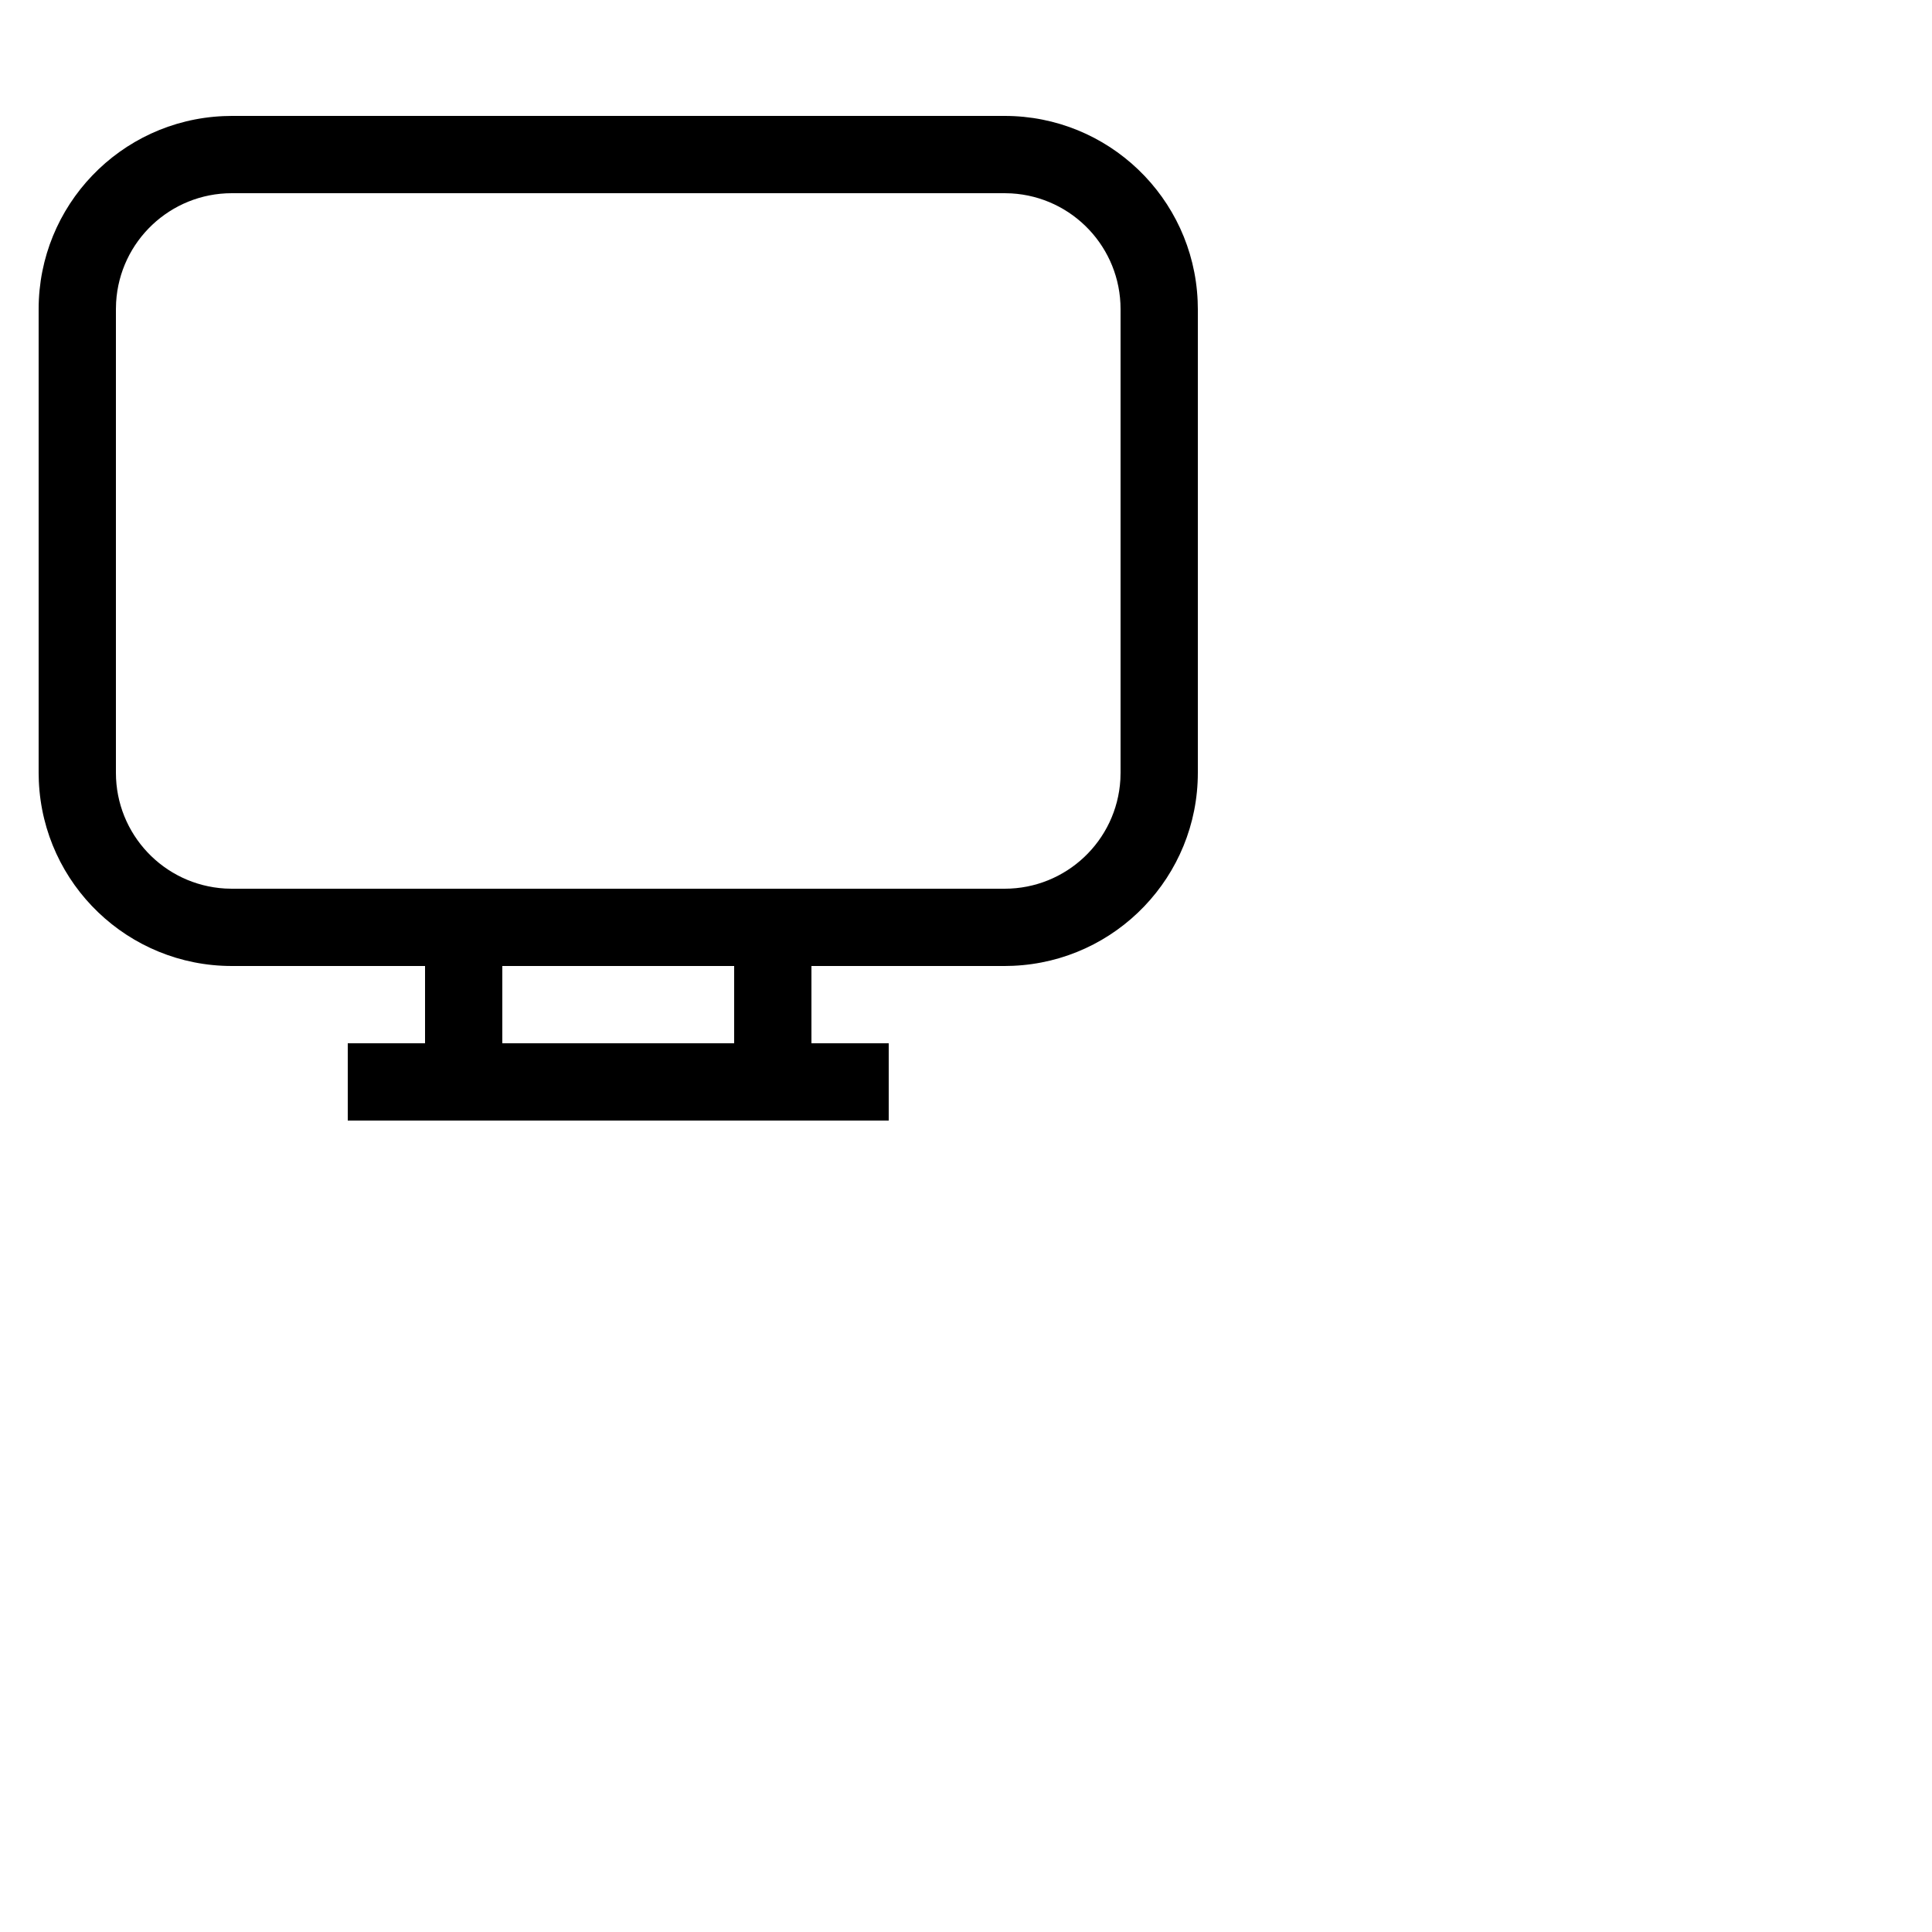
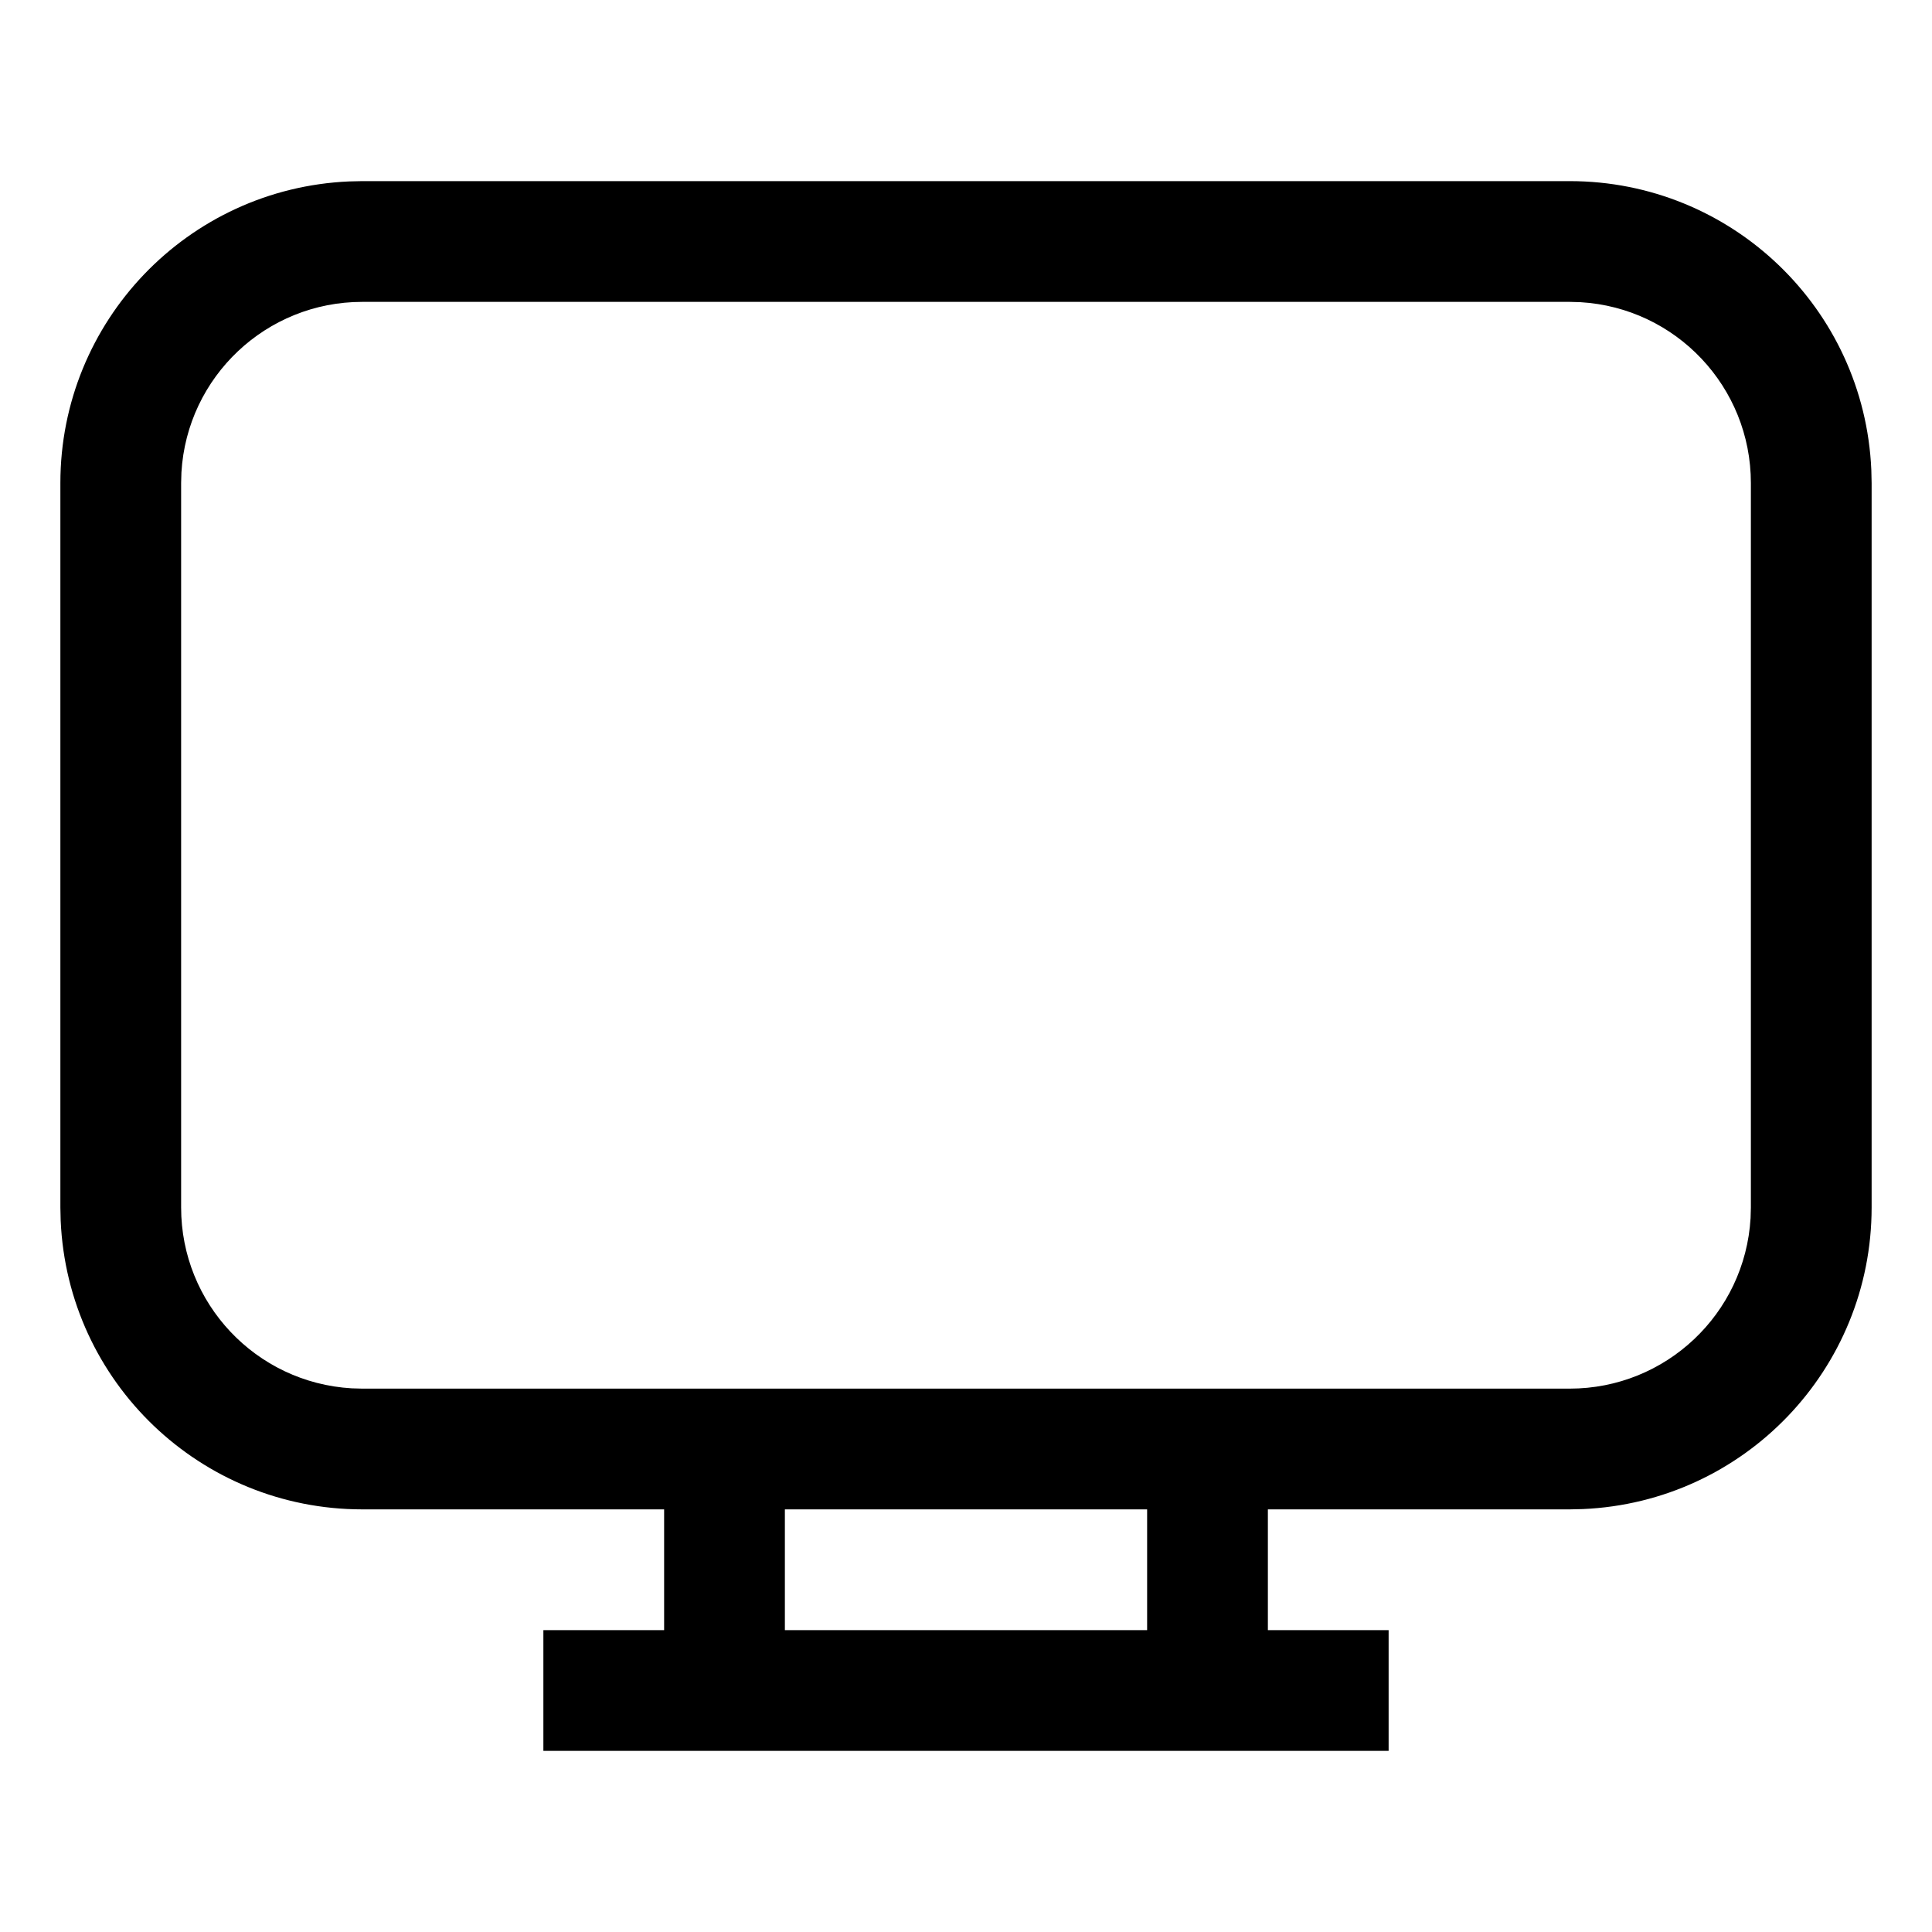
- <svg xmlns="http://www.w3.org/2000/svg" width="50" height="50" viewBox="0 0 50 50">
+ <svg xmlns="http://www.w3.org/2000/svg" aria-hidden="true" role="presentation" viewBox="0 0 32 32" style="display: block; height: 24px; width: 24px; fill: currentcolor;">
  <path style="text-indent:0;text-align:start;line-height:normal;text-transform:none;block-progression:tb;-inkscape-font-specification:Bitstream Vera Sans" d="M9 29v-2h2v-2H6a5 5 0 0 1-4.995-4.783L1 20V8a5 5 0 0 1 4.783-4.995L6 3h20a5 5 0 0 1 4.995 4.783L31 8v12a5 5 0 0 1-4.783 4.995L26 25h-5v2h2v2zm10-4h-6v2h6zm7-20H6a3 3 0 0 0-2.995 2.824L3 8v12a3 3 0 0 0 2.824 2.995L6 23h20a3 3 0 0 0 2.995-2.824L29 20V8a3 3 0 0 0-2.824-2.995z" />
</svg>
